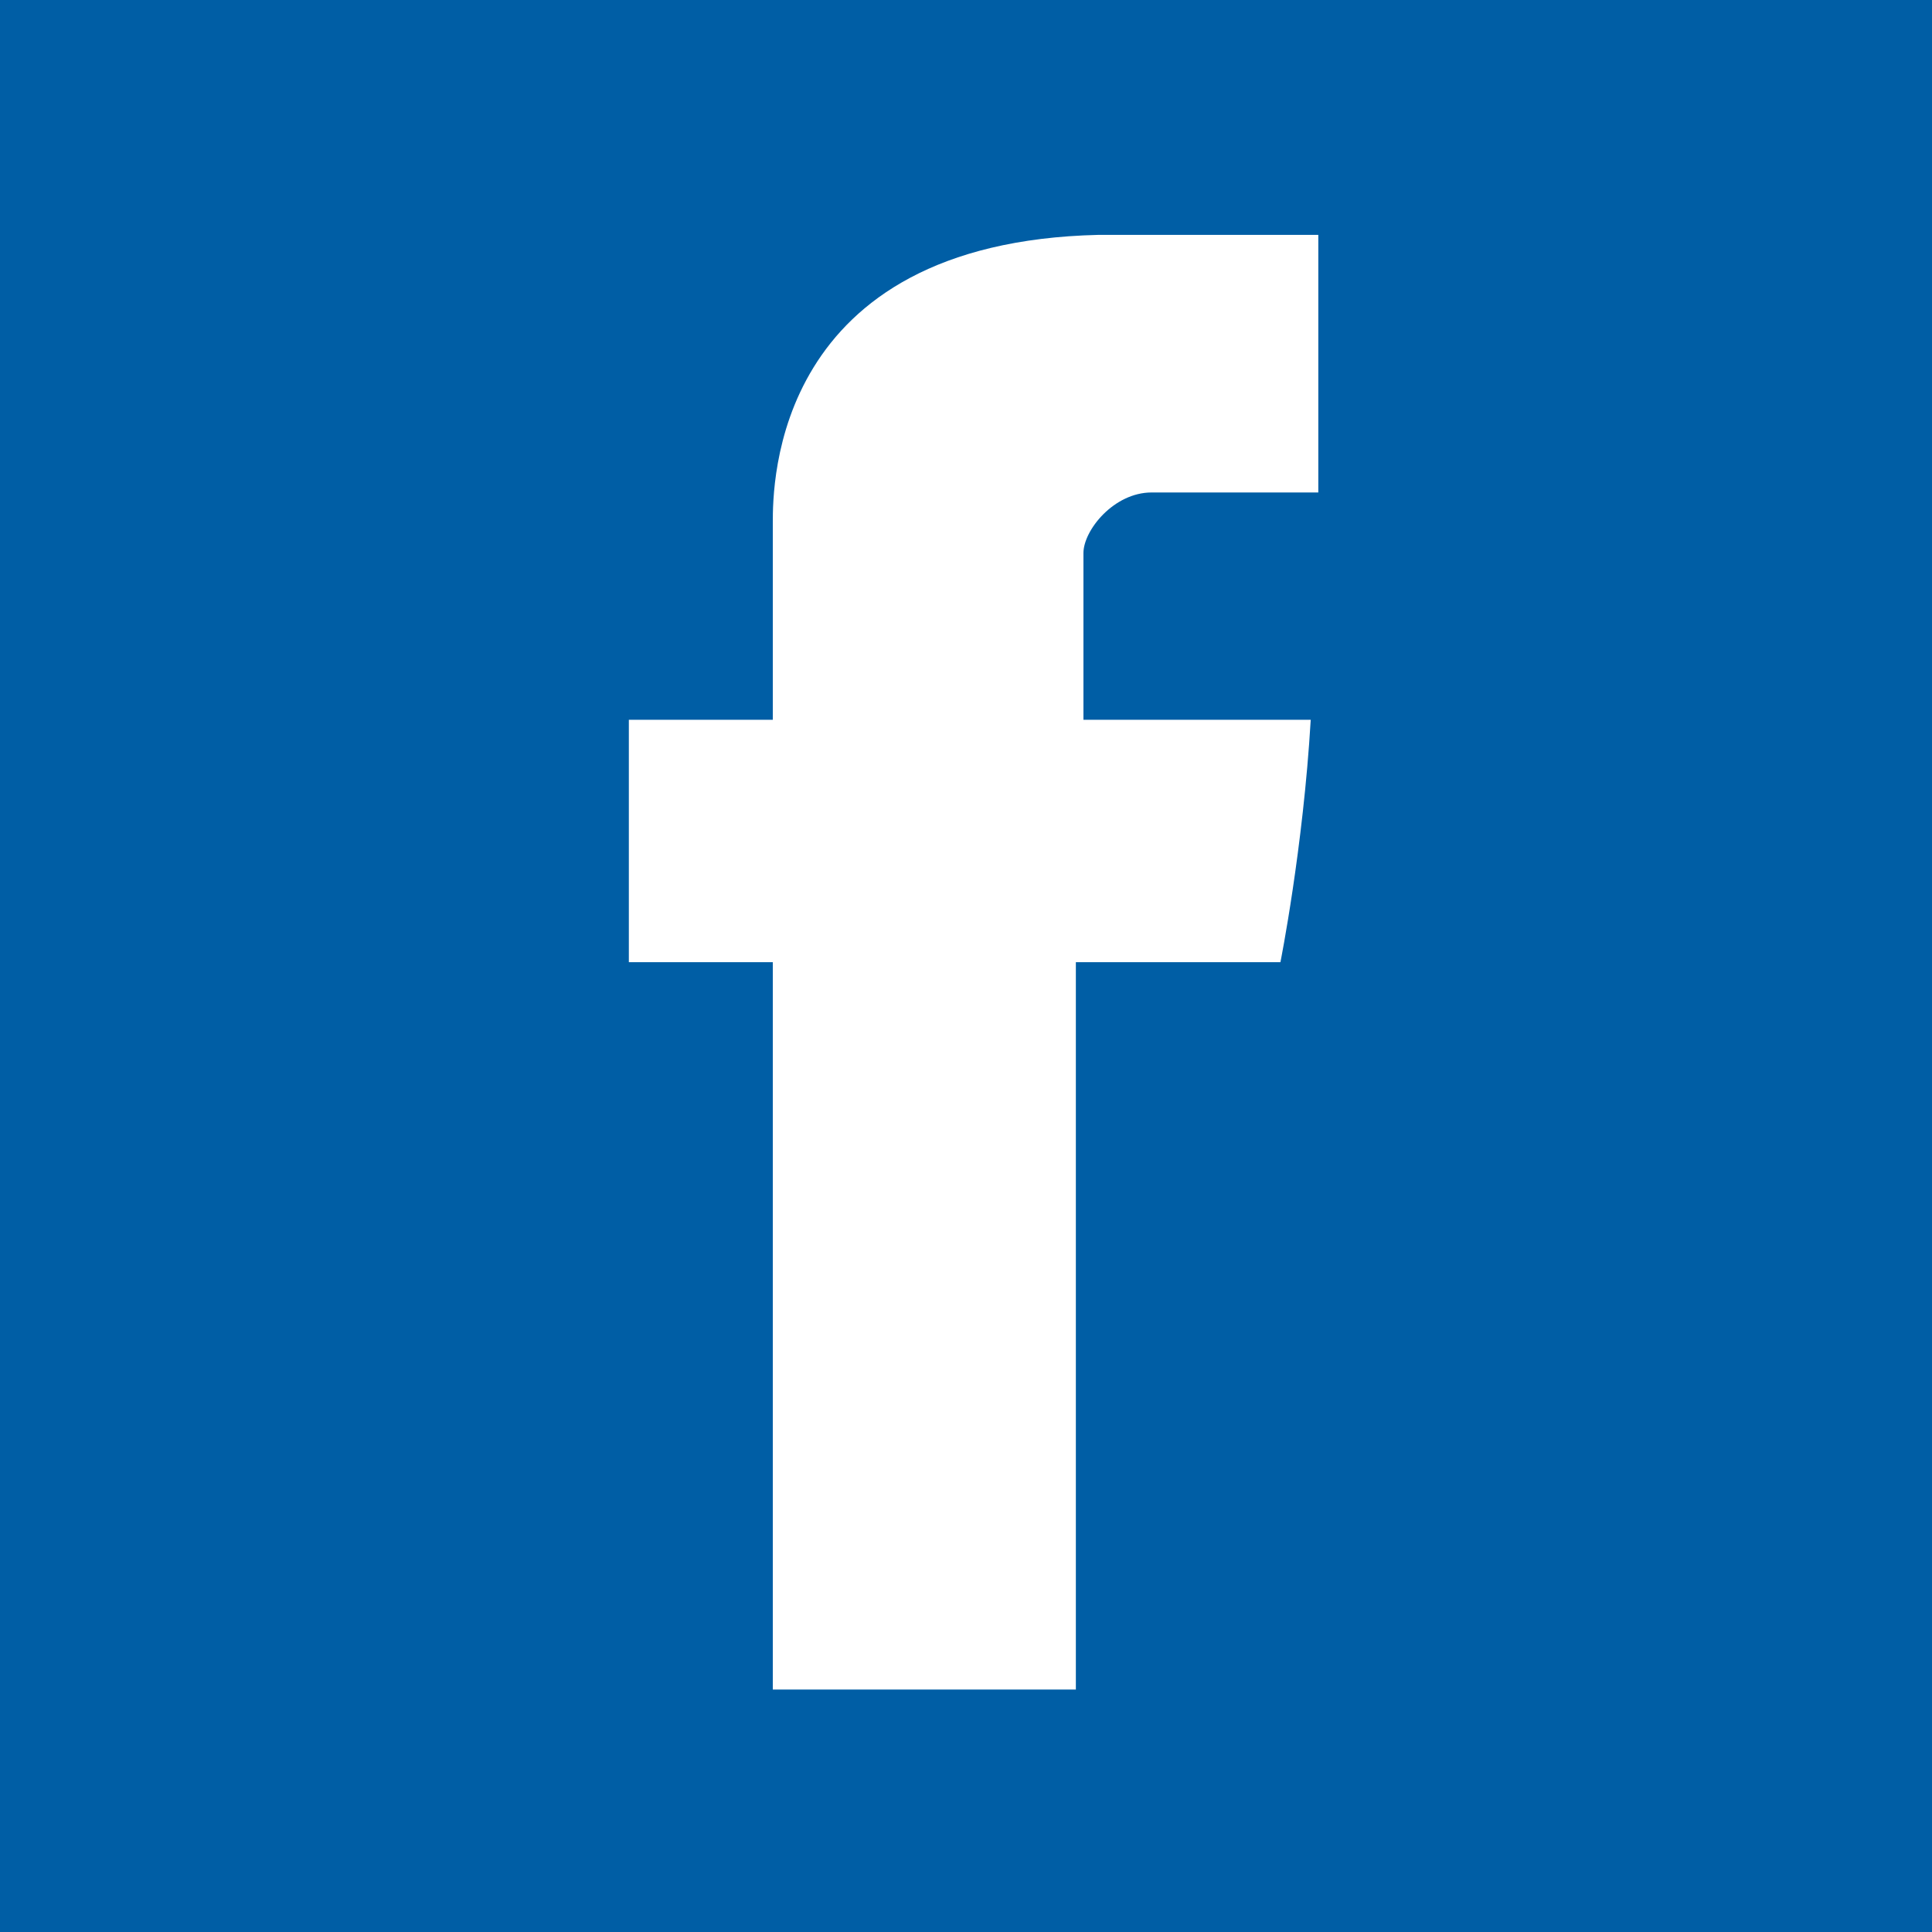
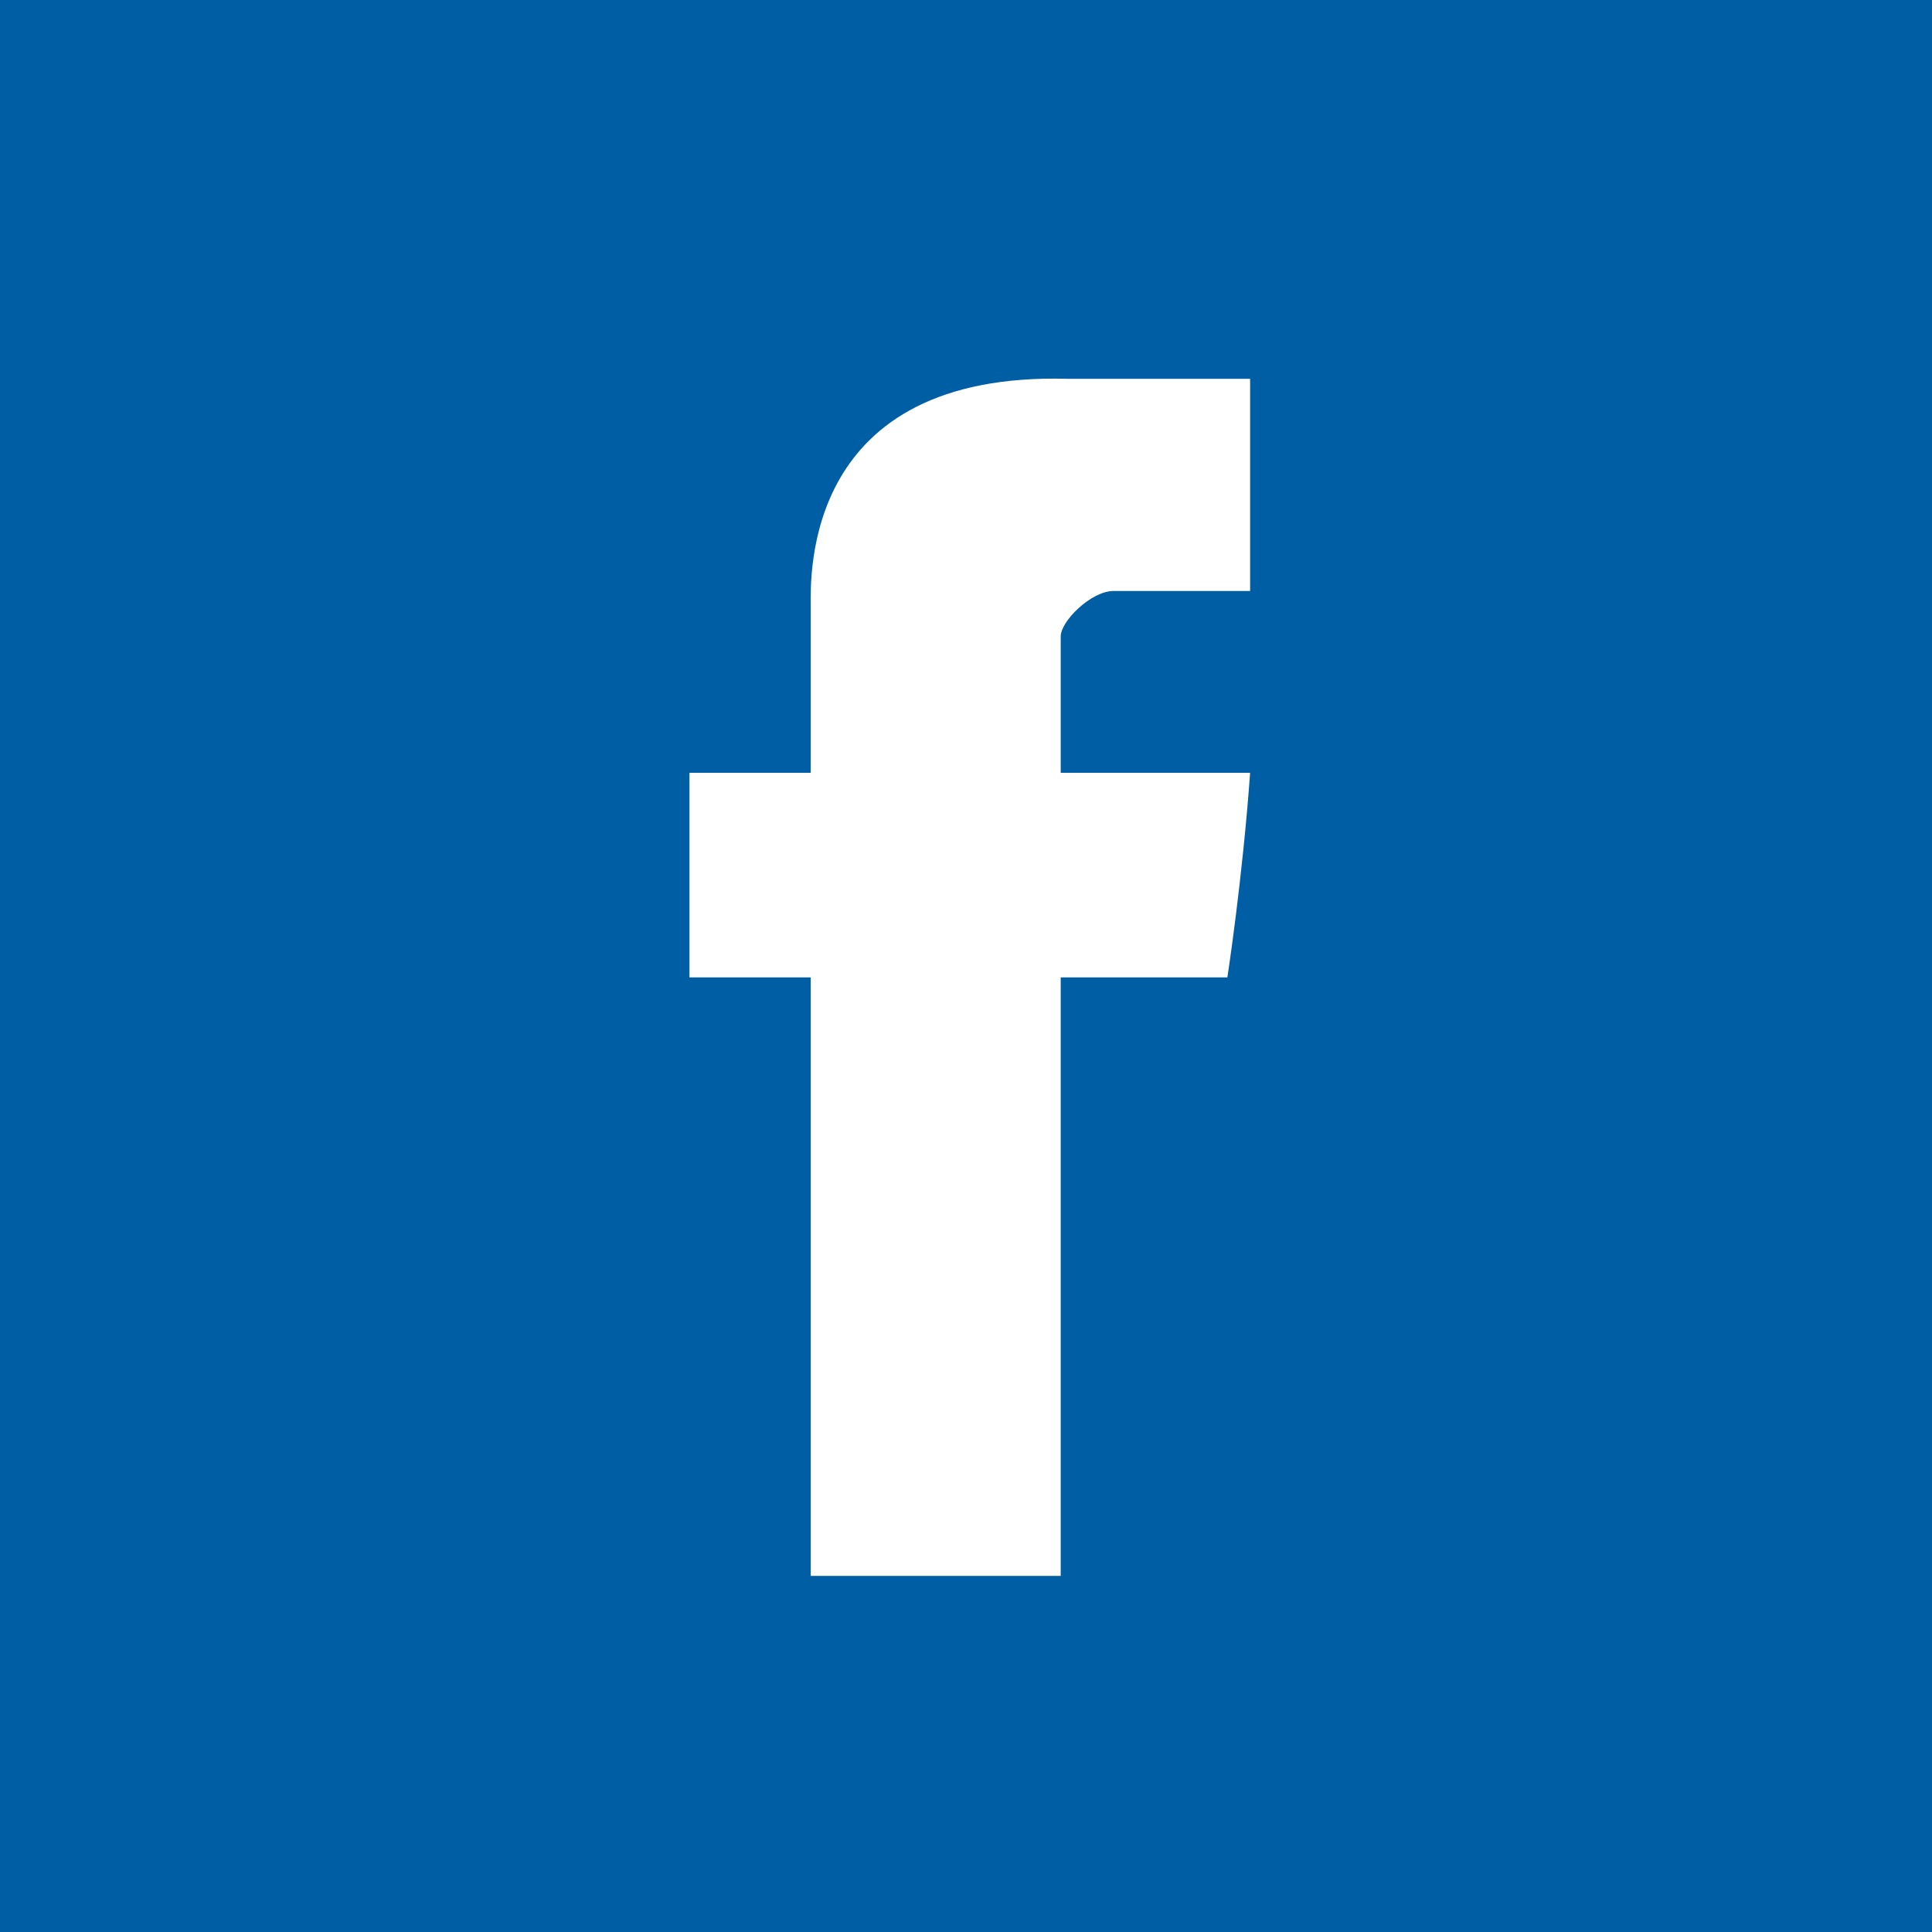
<svg xmlns="http://www.w3.org/2000/svg" version="1.1" id="Layer_1" x="0px" y="0px" viewBox="0 0 25.5 25.5" style="enable-background:new 0 0 25.5 25.5;" xml:space="preserve">
  <style type="text/css">
	.st0{fill:#005EA5;}
	.st1{fill:#FFFFFF;}
</style>
  <rect class="st0" width="25.5" height="25.5" />
  <g id="facebook">
    <g>
-       <path id="Facebook" class="st1" d="M10.2,6.9c0,0.5,0,2.6,0,2.6H8.3v3.2h1.9v9.6h4v-9.6h2.7c0,0,0.3-1.5,0.4-3.2c-0.3,0-3,0-3,0    s0-1.9,0-2.2c0-0.3,0.4-0.8,0.9-0.8c0.4,0,1.3,0,2.2,0c0-0.4,0-2,0-3.4c-1.1,0-2.4,0-2.9,0C10.2,3.2,10.2,6.4,10.2,6.9z" />
+       <path id="Facebook" class="st1" d="M10.7,8c0,0.4,0,2.2,0,2.2H9.1v2.7h1.6v7.9H14v-7.9h2.2c0,0,0.2-1.3,0.3-2.7    c-0.3,0-2.5,0-2.5,0s0-1.6,0-1.8s0.4-0.6,0.7-0.6c0.4,0,1.1,0,1.8,0c0-0.4,0-1.6,0-2.8c-0.9,0-2,0-2.4,0C10.6,4.9,10.7,7.6,10.7,8    z" />
    </g>
  </g>
</svg>
